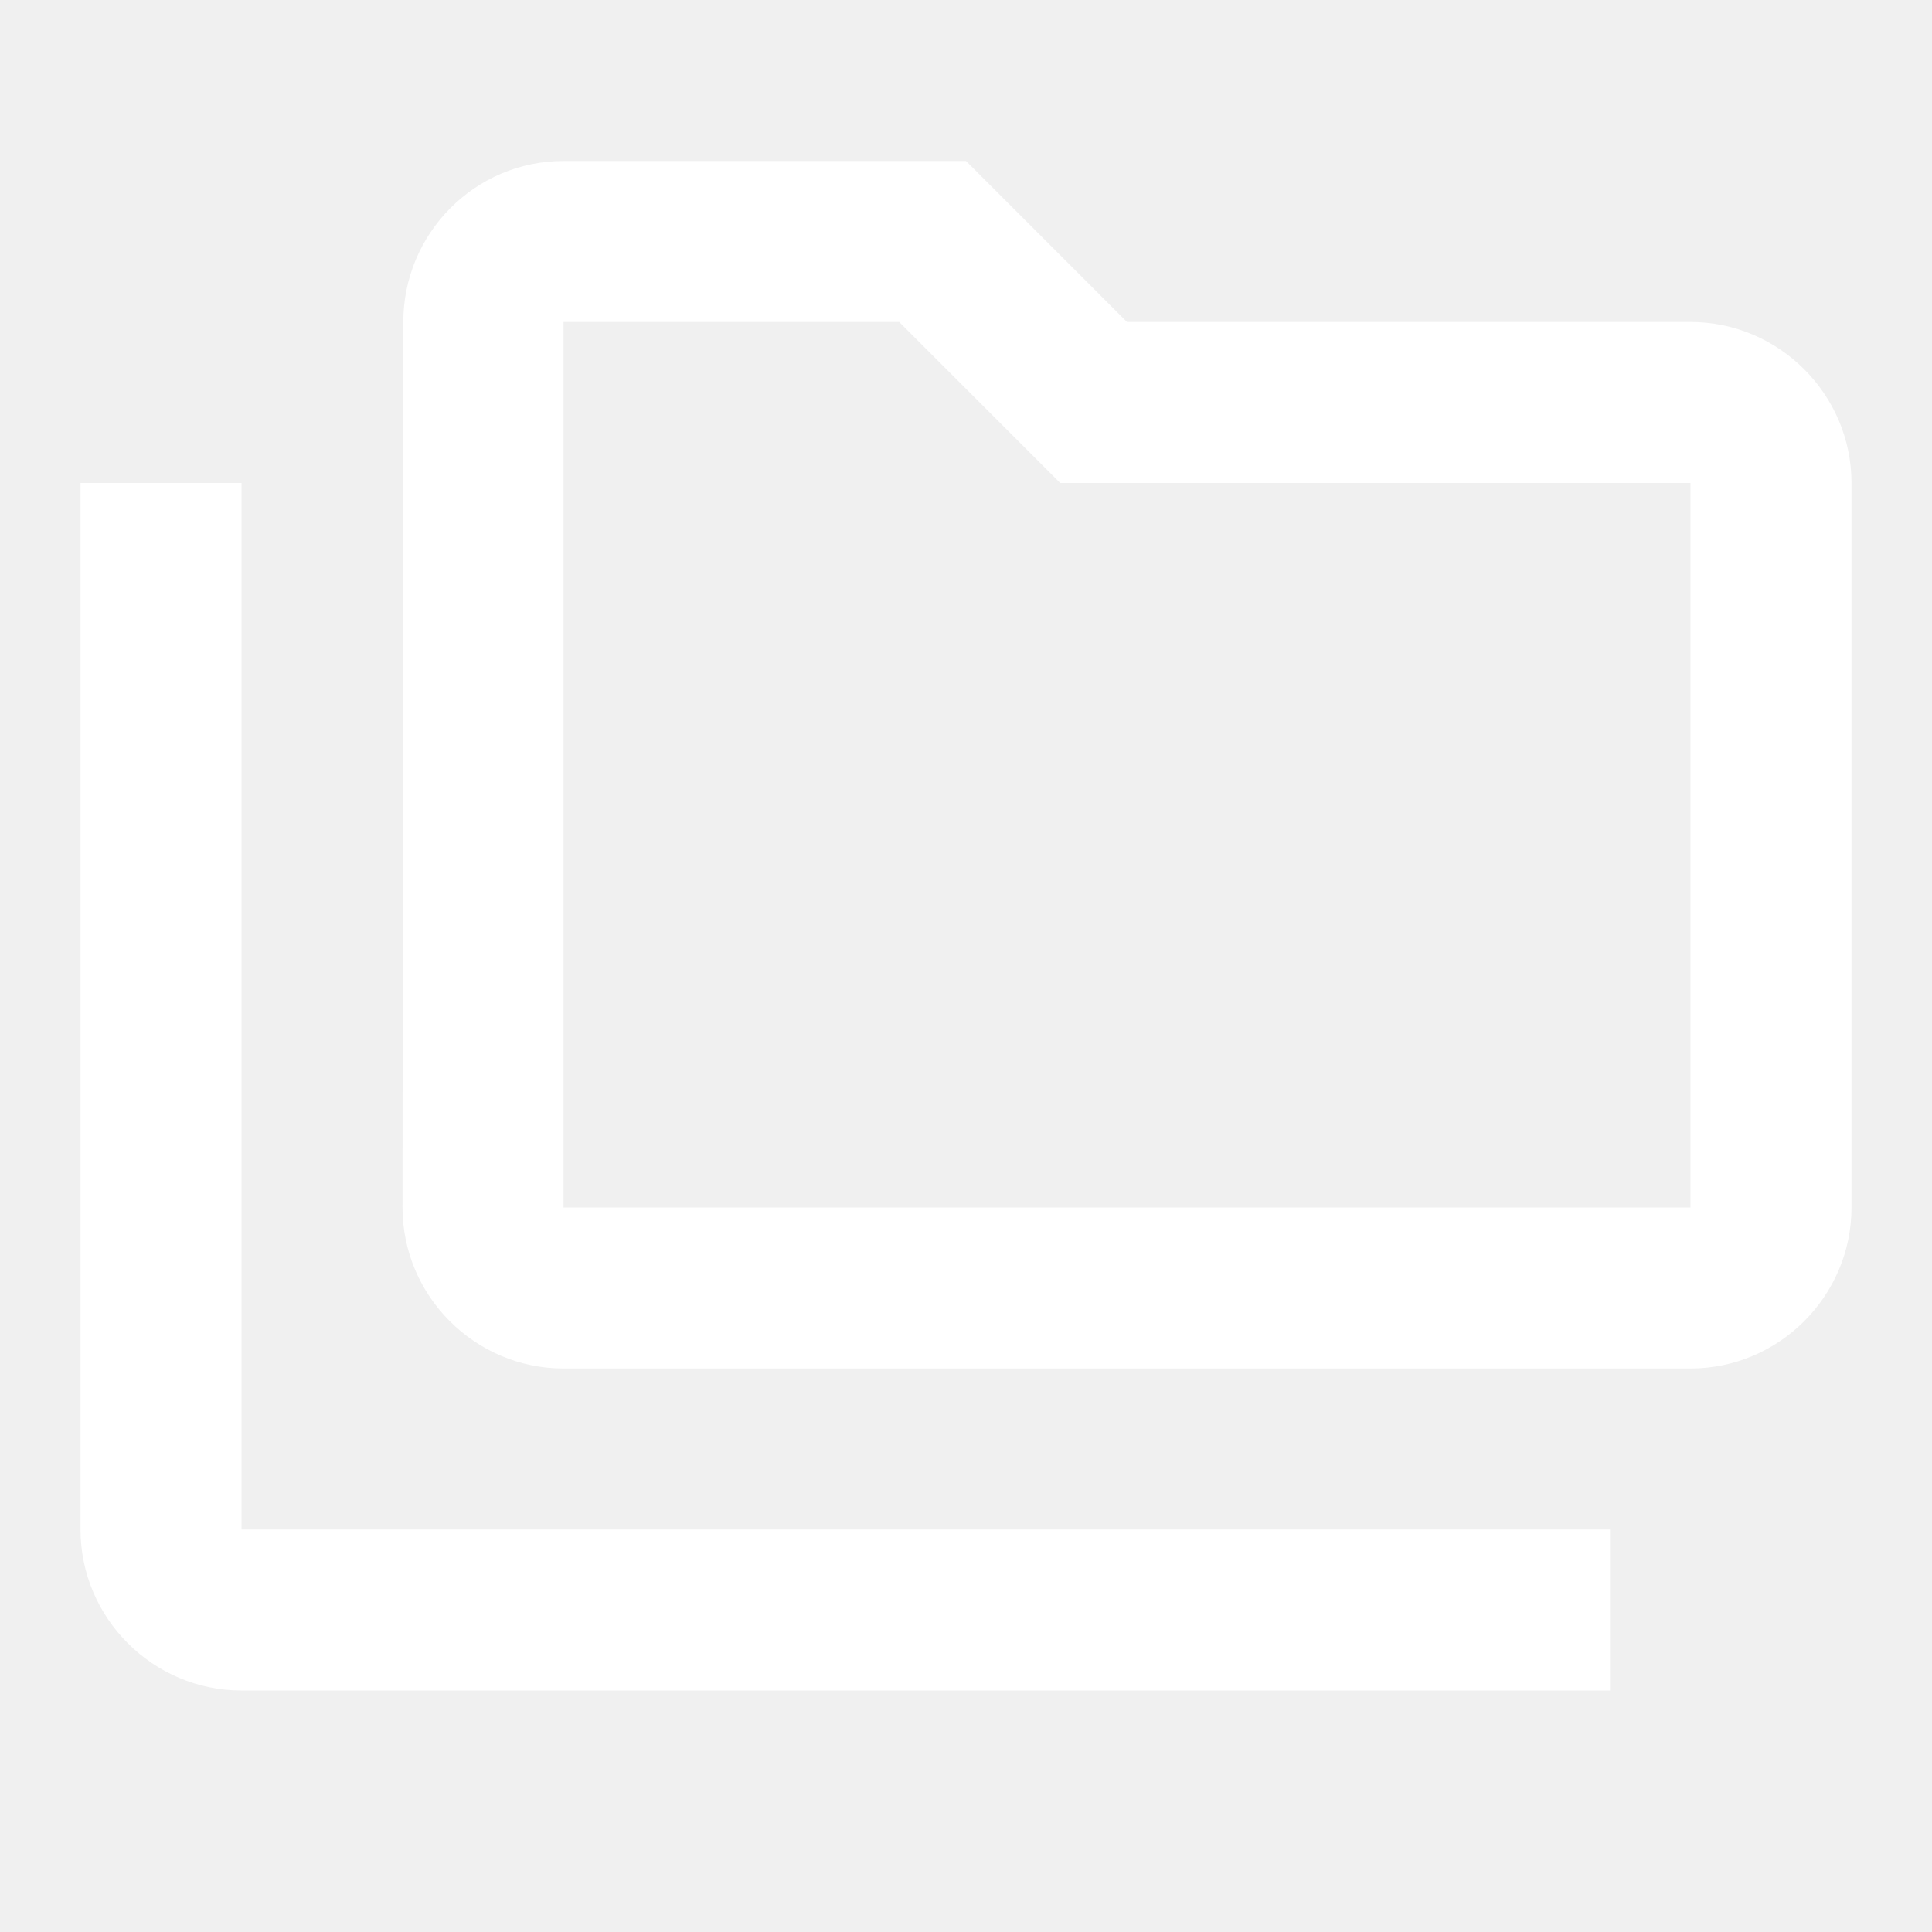
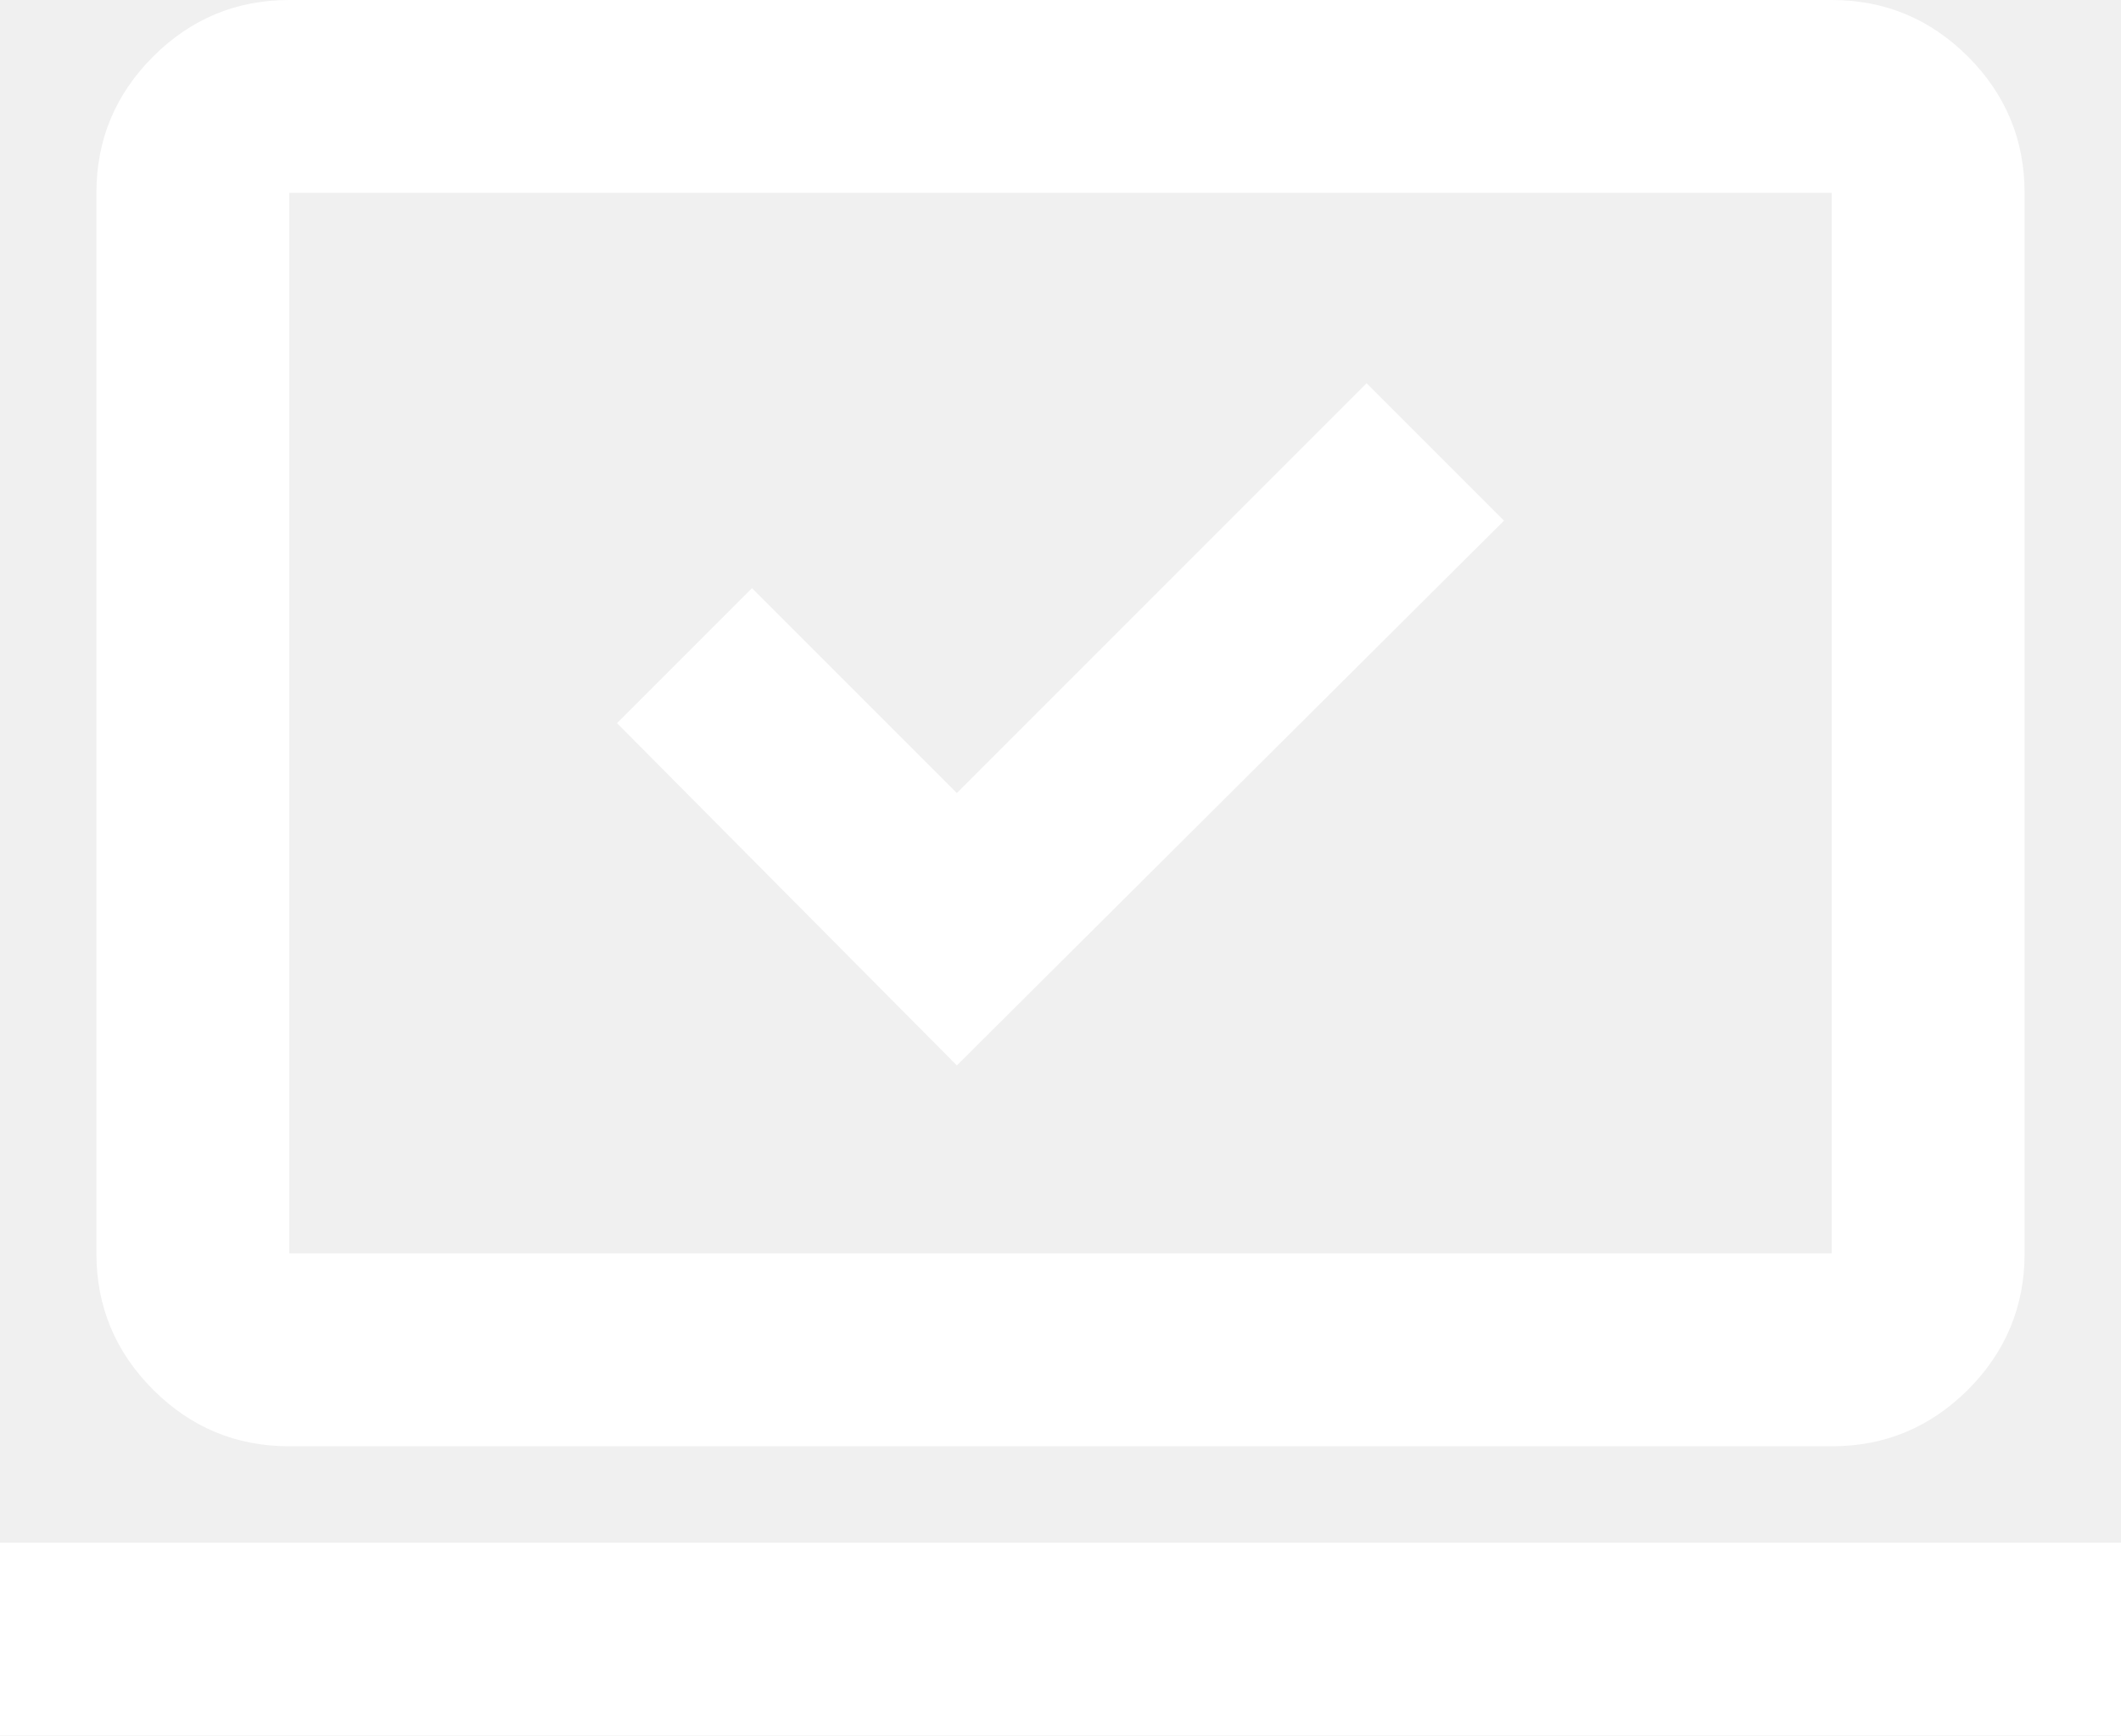
- <svg xmlns="http://www.w3.org/2000/svg" width="24" height="24" viewBox="0 0 24 24" fill="none">
-   <g id="Folder copy" clip-path="url(#clip0_198_1157)">
-     <g id="Group">
-       <path id="Vector" d="M3 19H20V21H3C1.9 21 1 20.1 1 19V6H3V19ZM23 6V15C23 16.1 22.1 17 21 17H7C5.9 17 5 16.1 5 15L5.01 4C5.01 2.9 5.9 2 7 2H12L14 4H21C22.1 4 23 4.9 23 6ZM7 15H21V6H13.17L11.17 4H7V15Z" fill="white" />
-     </g>
-   </g>
-   <defs>
-     <clipPath id="clip0_198_1157">
-       <rect width="24" height="24" fill="white" />
-     </clipPath>
-   </defs>
+ <svg xmlns="http://www.w3.org/2000/svg" width="22" height="18" viewBox="0 0 22 18" fill="none">
+   <path d="M9.925 11.05L15.6 5.4L14.175 3.975L9.925 8.225L7.8 6.1L6.4 7.5L9.925 11.05ZM0 18V16H22V18H0ZM3 15C2.45 15 1.979 14.804 1.588 14.413C1.196 14.021 1 13.55 1 13V2C1 1.45 1.196 0.979 1.588 0.587C1.979 0.196 2.45 0 3 0H19C19.55 0 20.021 0.196 20.413 0.587C20.804 0.979 21 1.45 21 2V13C21 13.55 20.804 14.021 20.413 14.413C20.021 14.804 19.55 15 19 15H3ZM3 13H19V2H3V13Z" fill="white" />
</svg>
